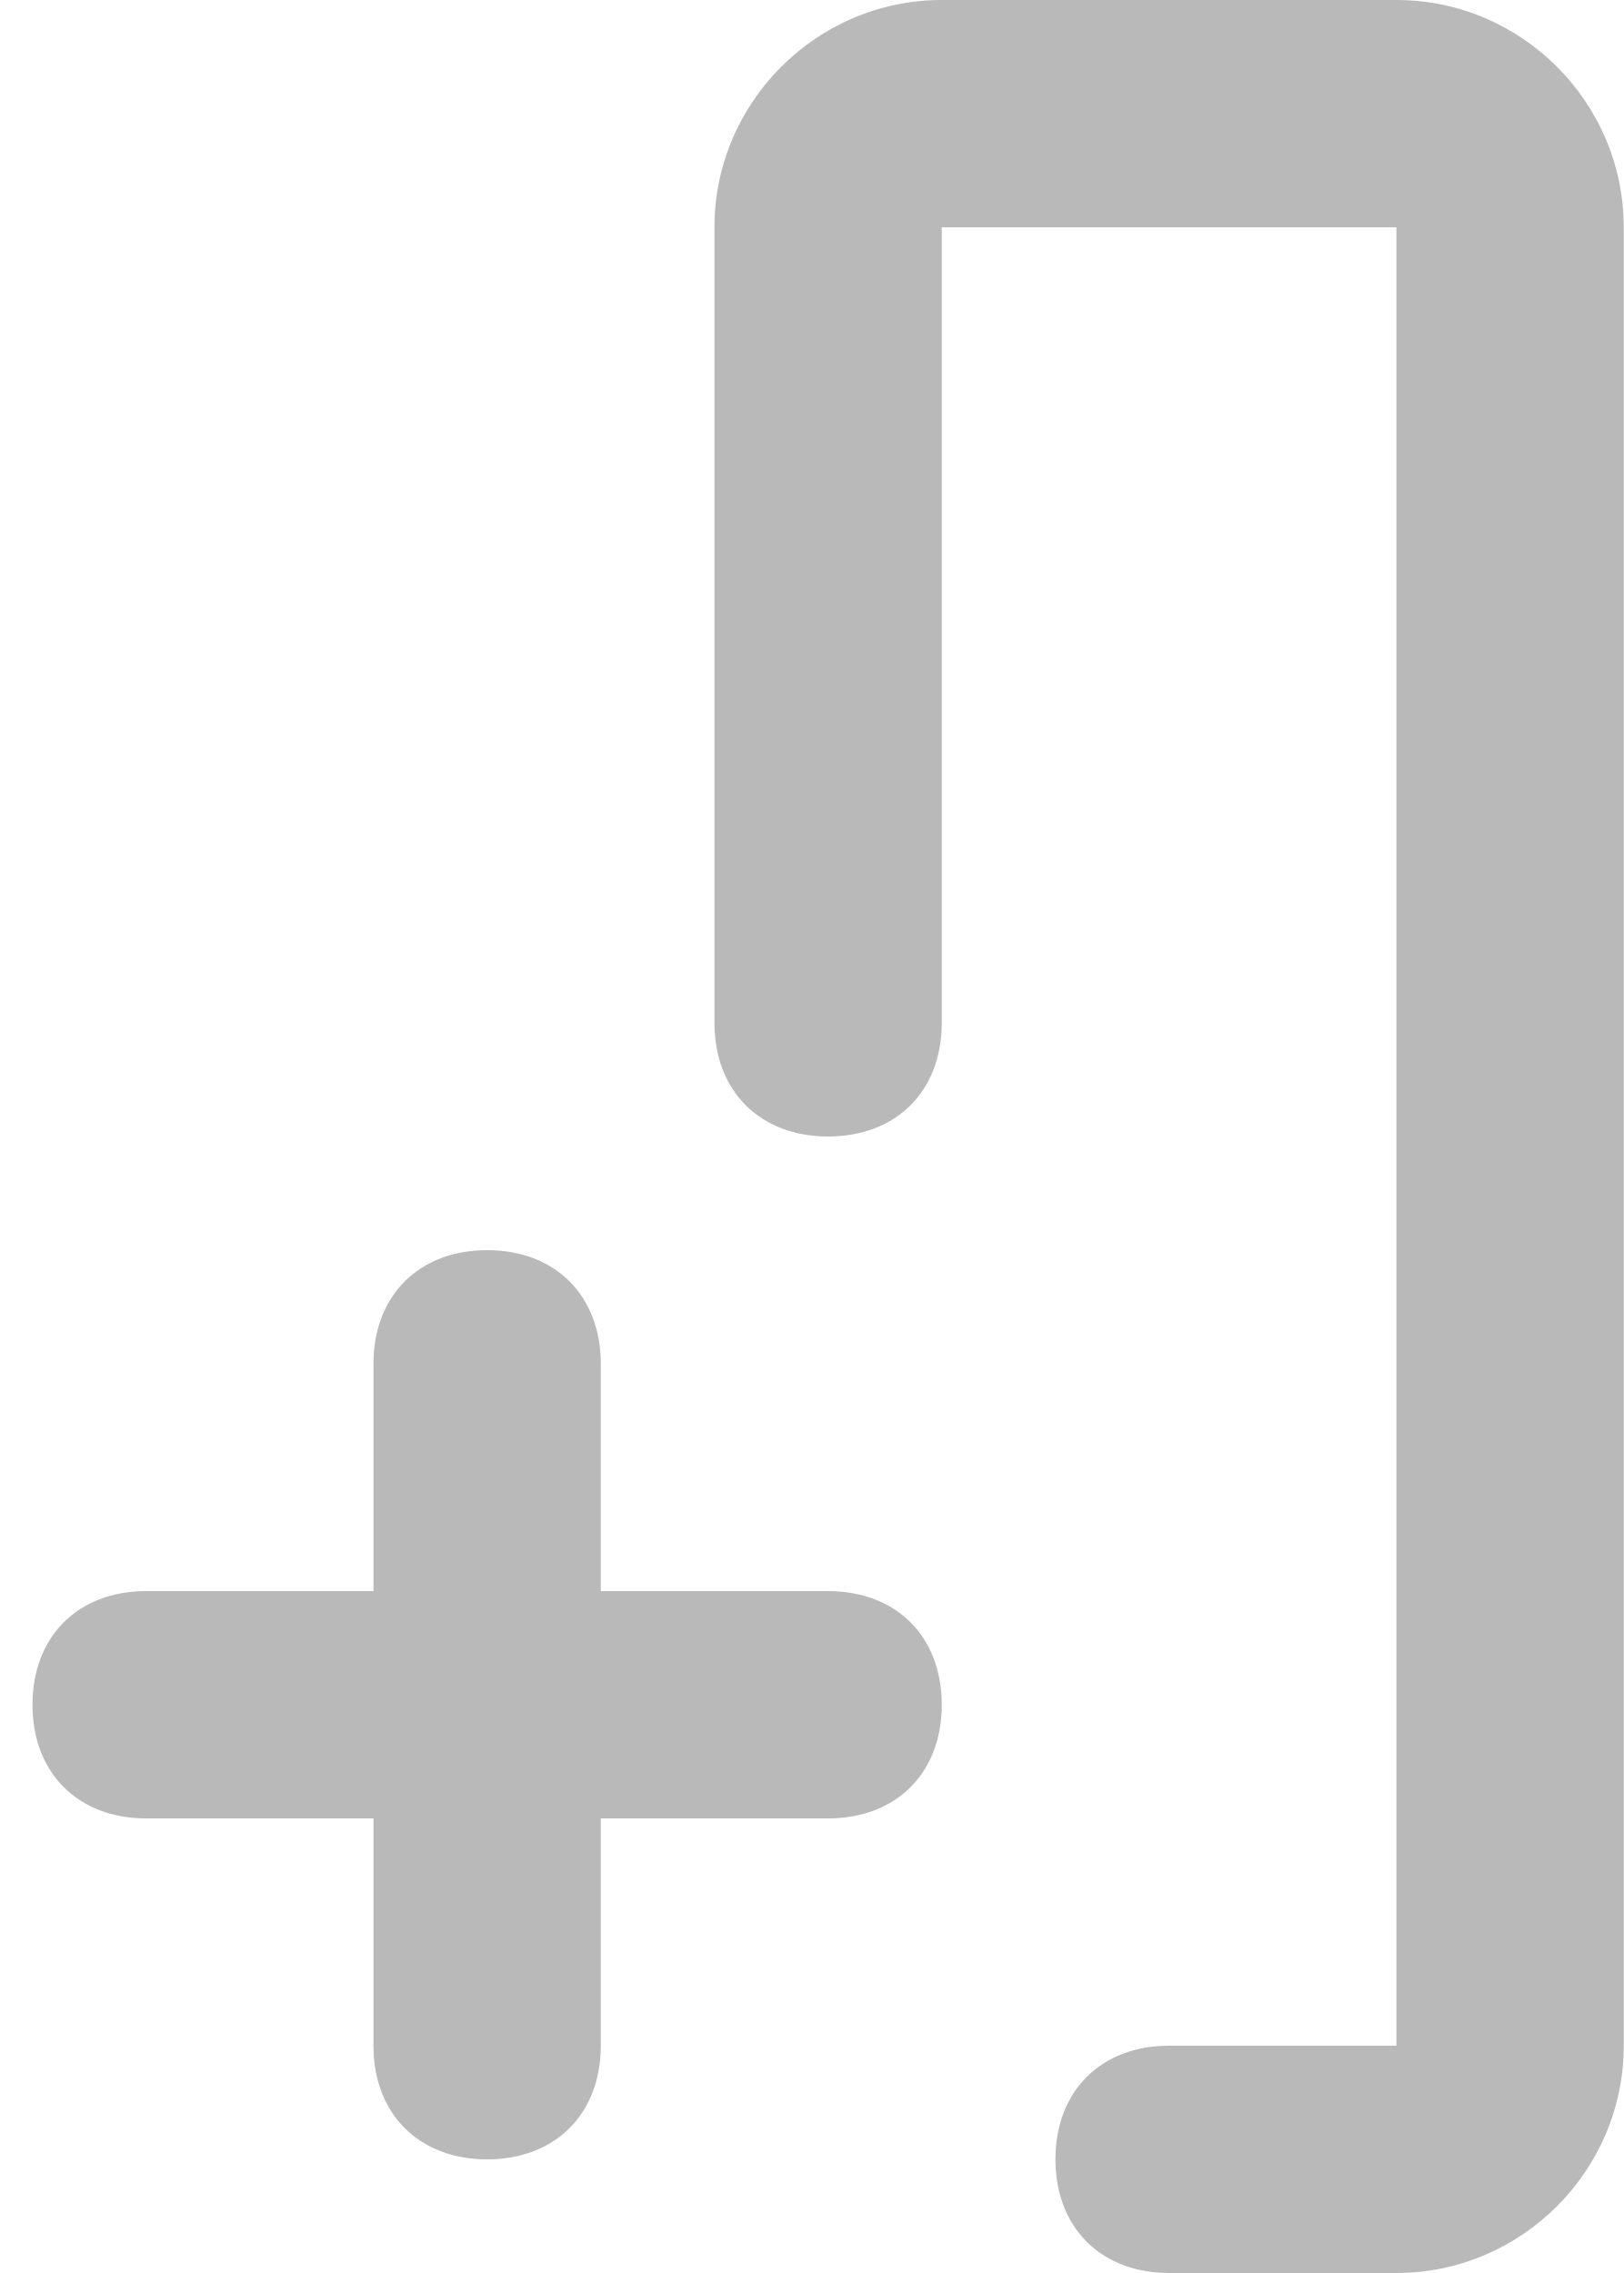
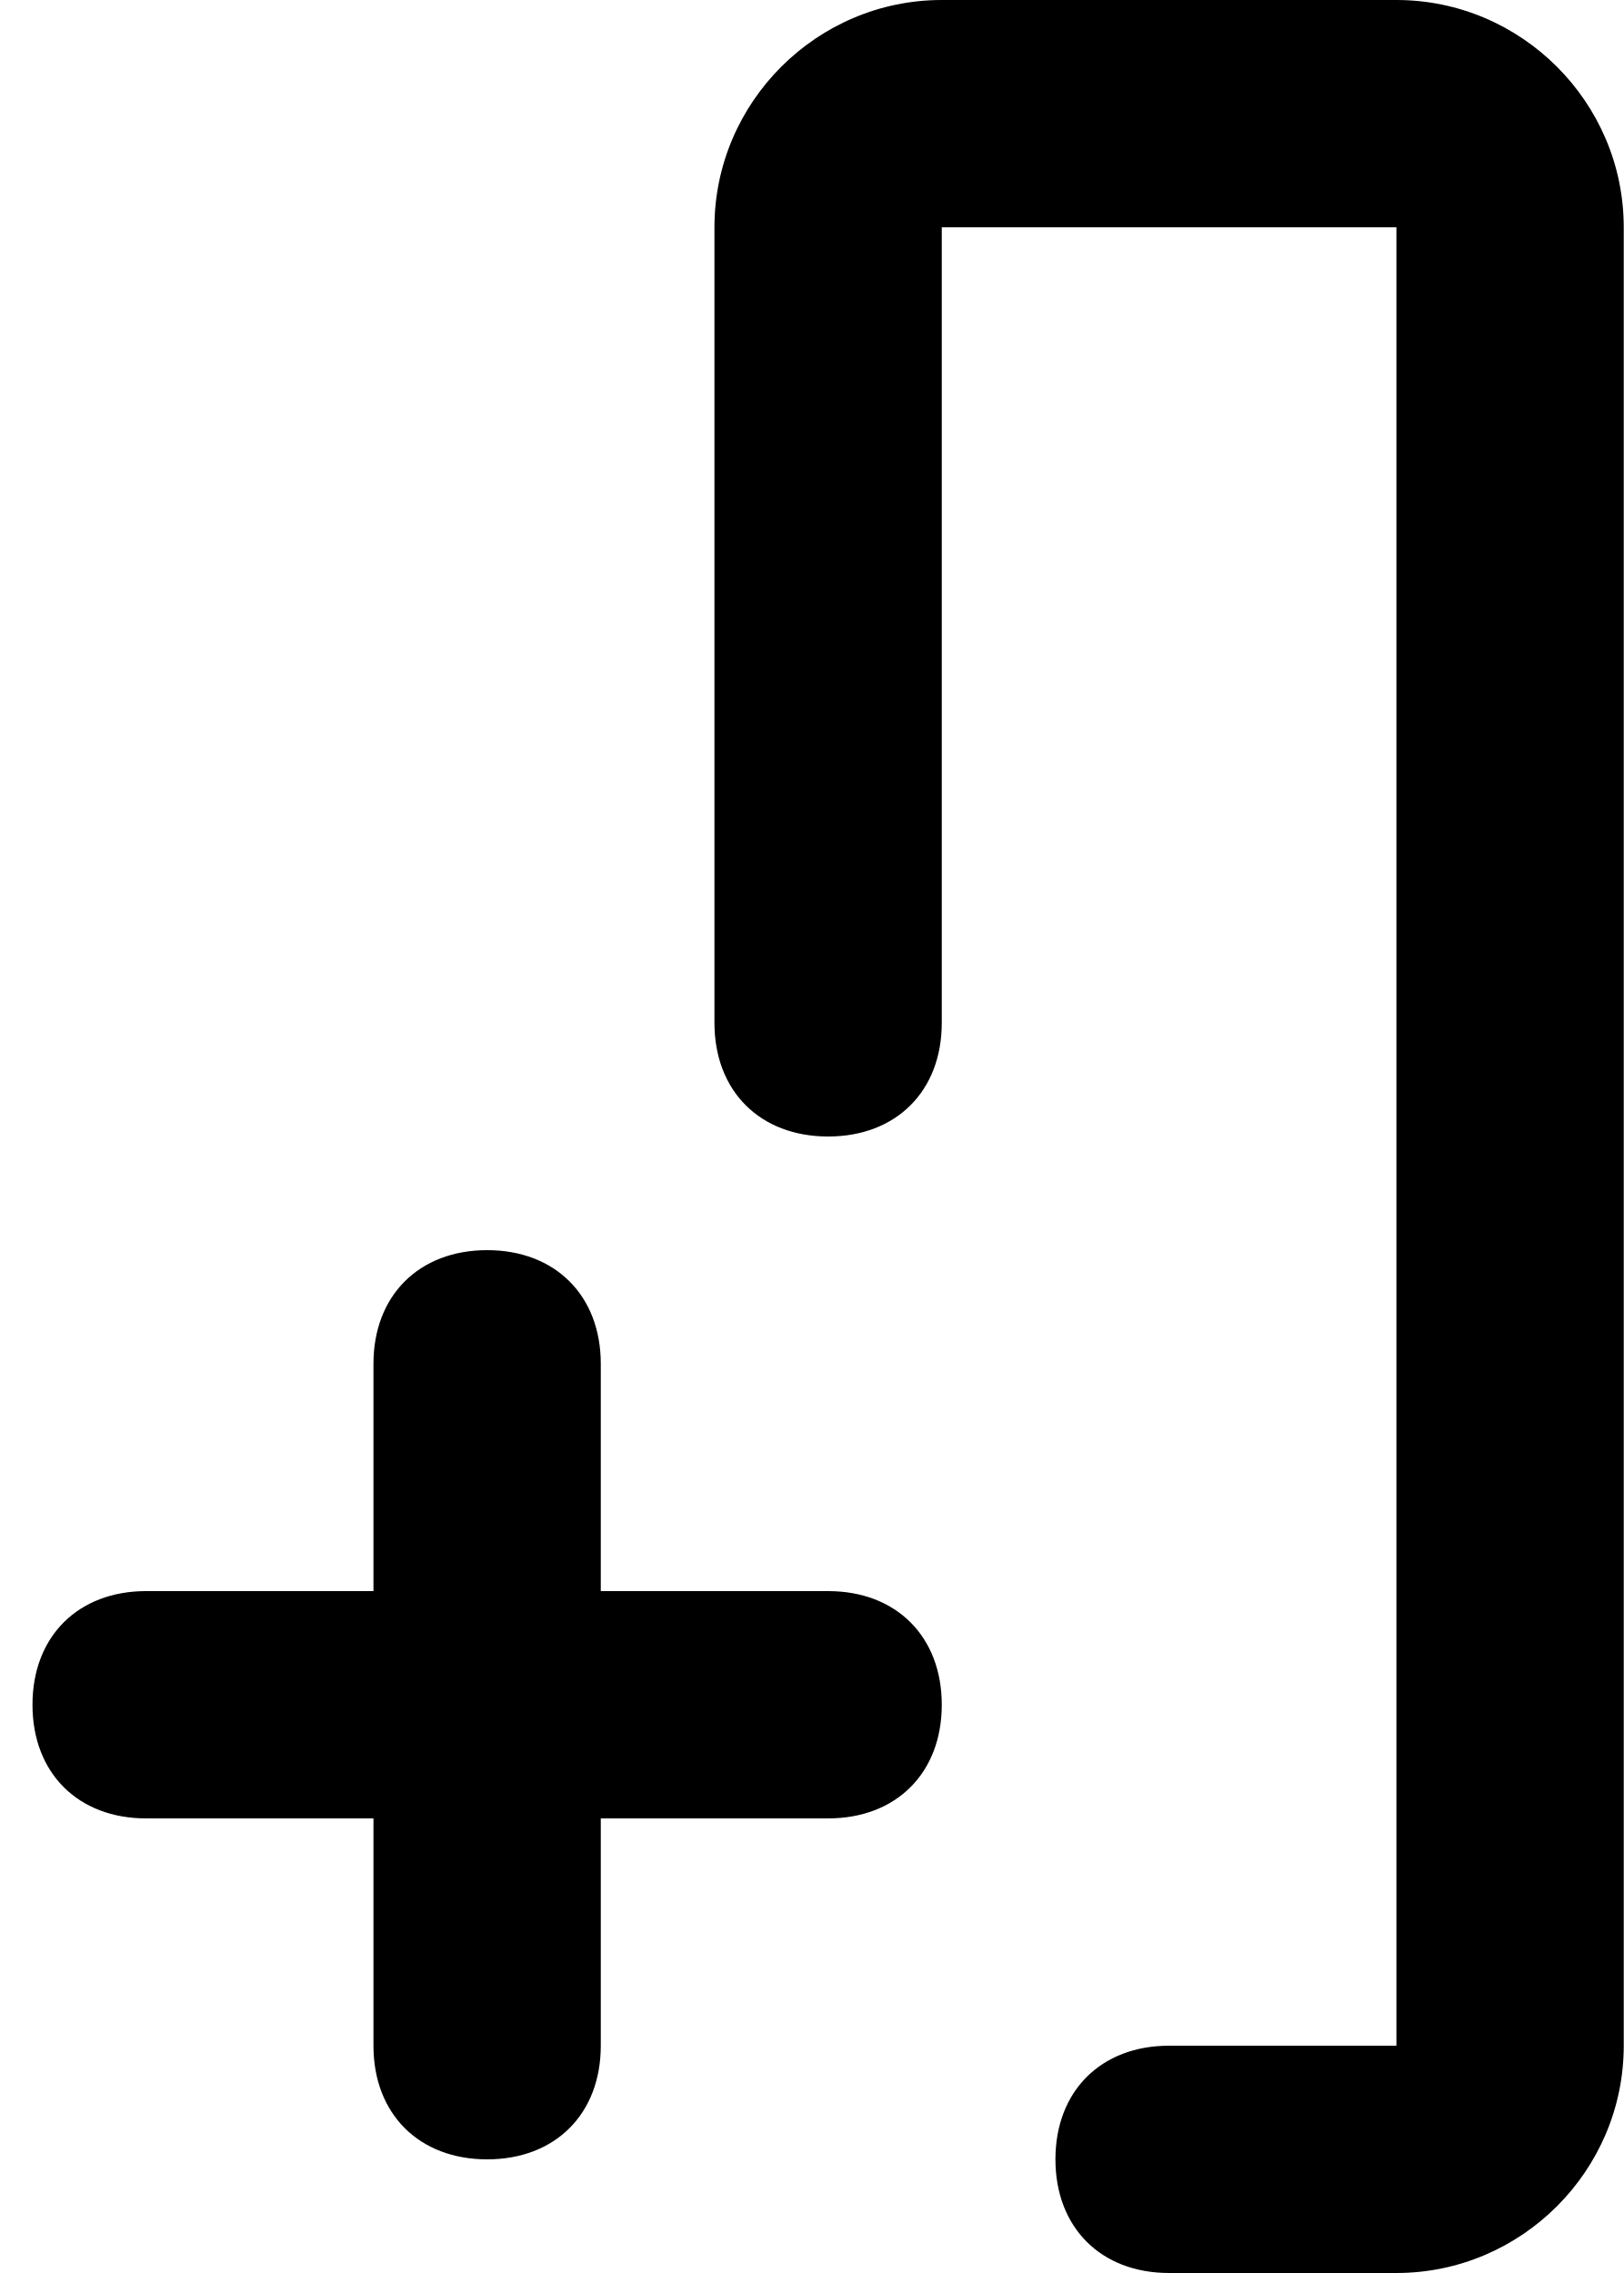
<svg xmlns="http://www.w3.org/2000/svg" width="10" height="14" viewBox="0 0 10 14" fill="none">
-   <path d="M5.1 11.2H0.9C0.48 11.2 0.2 10.92 0.2 10.5C0.2 10.08 0.48 9.8 0.9 9.8H5.1C5.52 9.8 5.8 10.08 5.8 10.5C5.8 10.92 5.52 11.2 5.1 11.2Z" fill="#B9B9B9" />
-   <path d="M3 13.3C2.58 13.3 2.3 13.02 2.3 12.6V8.4C2.3 7.98 2.58 7.7 3 7.7C3.42 7.7 3.7 7.98 3.7 8.4V12.6C3.7 13.02 3.42 13.3 3 13.3Z" fill="#B9B9B9" />
-   <path d="M8.6 14H7.2C6.78 14 6.5 13.72 6.5 13.3C6.5 12.88 6.78 12.6 7.2 12.6H8.6V1.4H5.8V6.3C5.8 6.72 5.52 7 5.1 7C4.68 7 4.4 6.72 4.4 6.3V1.4C4.4 0.63 5.03 0 5.8 0H8.6C9.37 0 10 0.63 10 1.4V12.6C10 13.37 9.37 14 8.6 14Z" fill="#B9B9B9" />
+   <path d="M5.1 11.2H0.9C0.48 11.2 0.2 10.92 0.2 10.5C0.2 10.08 0.48 9.8 0.9 9.8H5.1C5.52 9.8 5.8 10.08 5.8 10.5C5.8 10.92 5.52 11.2 5.1 11.2Z" fill="currentColor" />
+   <path d="M3 13.3C2.58 13.3 2.3 13.02 2.3 12.6V8.4C2.3 7.98 2.58 7.7 3 7.7C3.42 7.7 3.7 7.98 3.7 8.4V12.6C3.7 13.02 3.42 13.3 3 13.3Z" fill="currentColor" />
+   <path d="M8.6 14H7.2C6.78 14 6.5 13.72 6.5 13.3C6.5 12.88 6.78 12.6 7.2 12.6H8.6V1.4H5.8V6.3C5.8 6.72 5.52 7 5.1 7C4.68 7 4.4 6.72 4.4 6.3V1.4C4.4 0.63 5.03 0 5.8 0H8.6C9.37 0 10 0.63 10 1.4V12.6C10 13.37 9.37 14 8.6 14Z" fill="currentColor" />
</svg>
